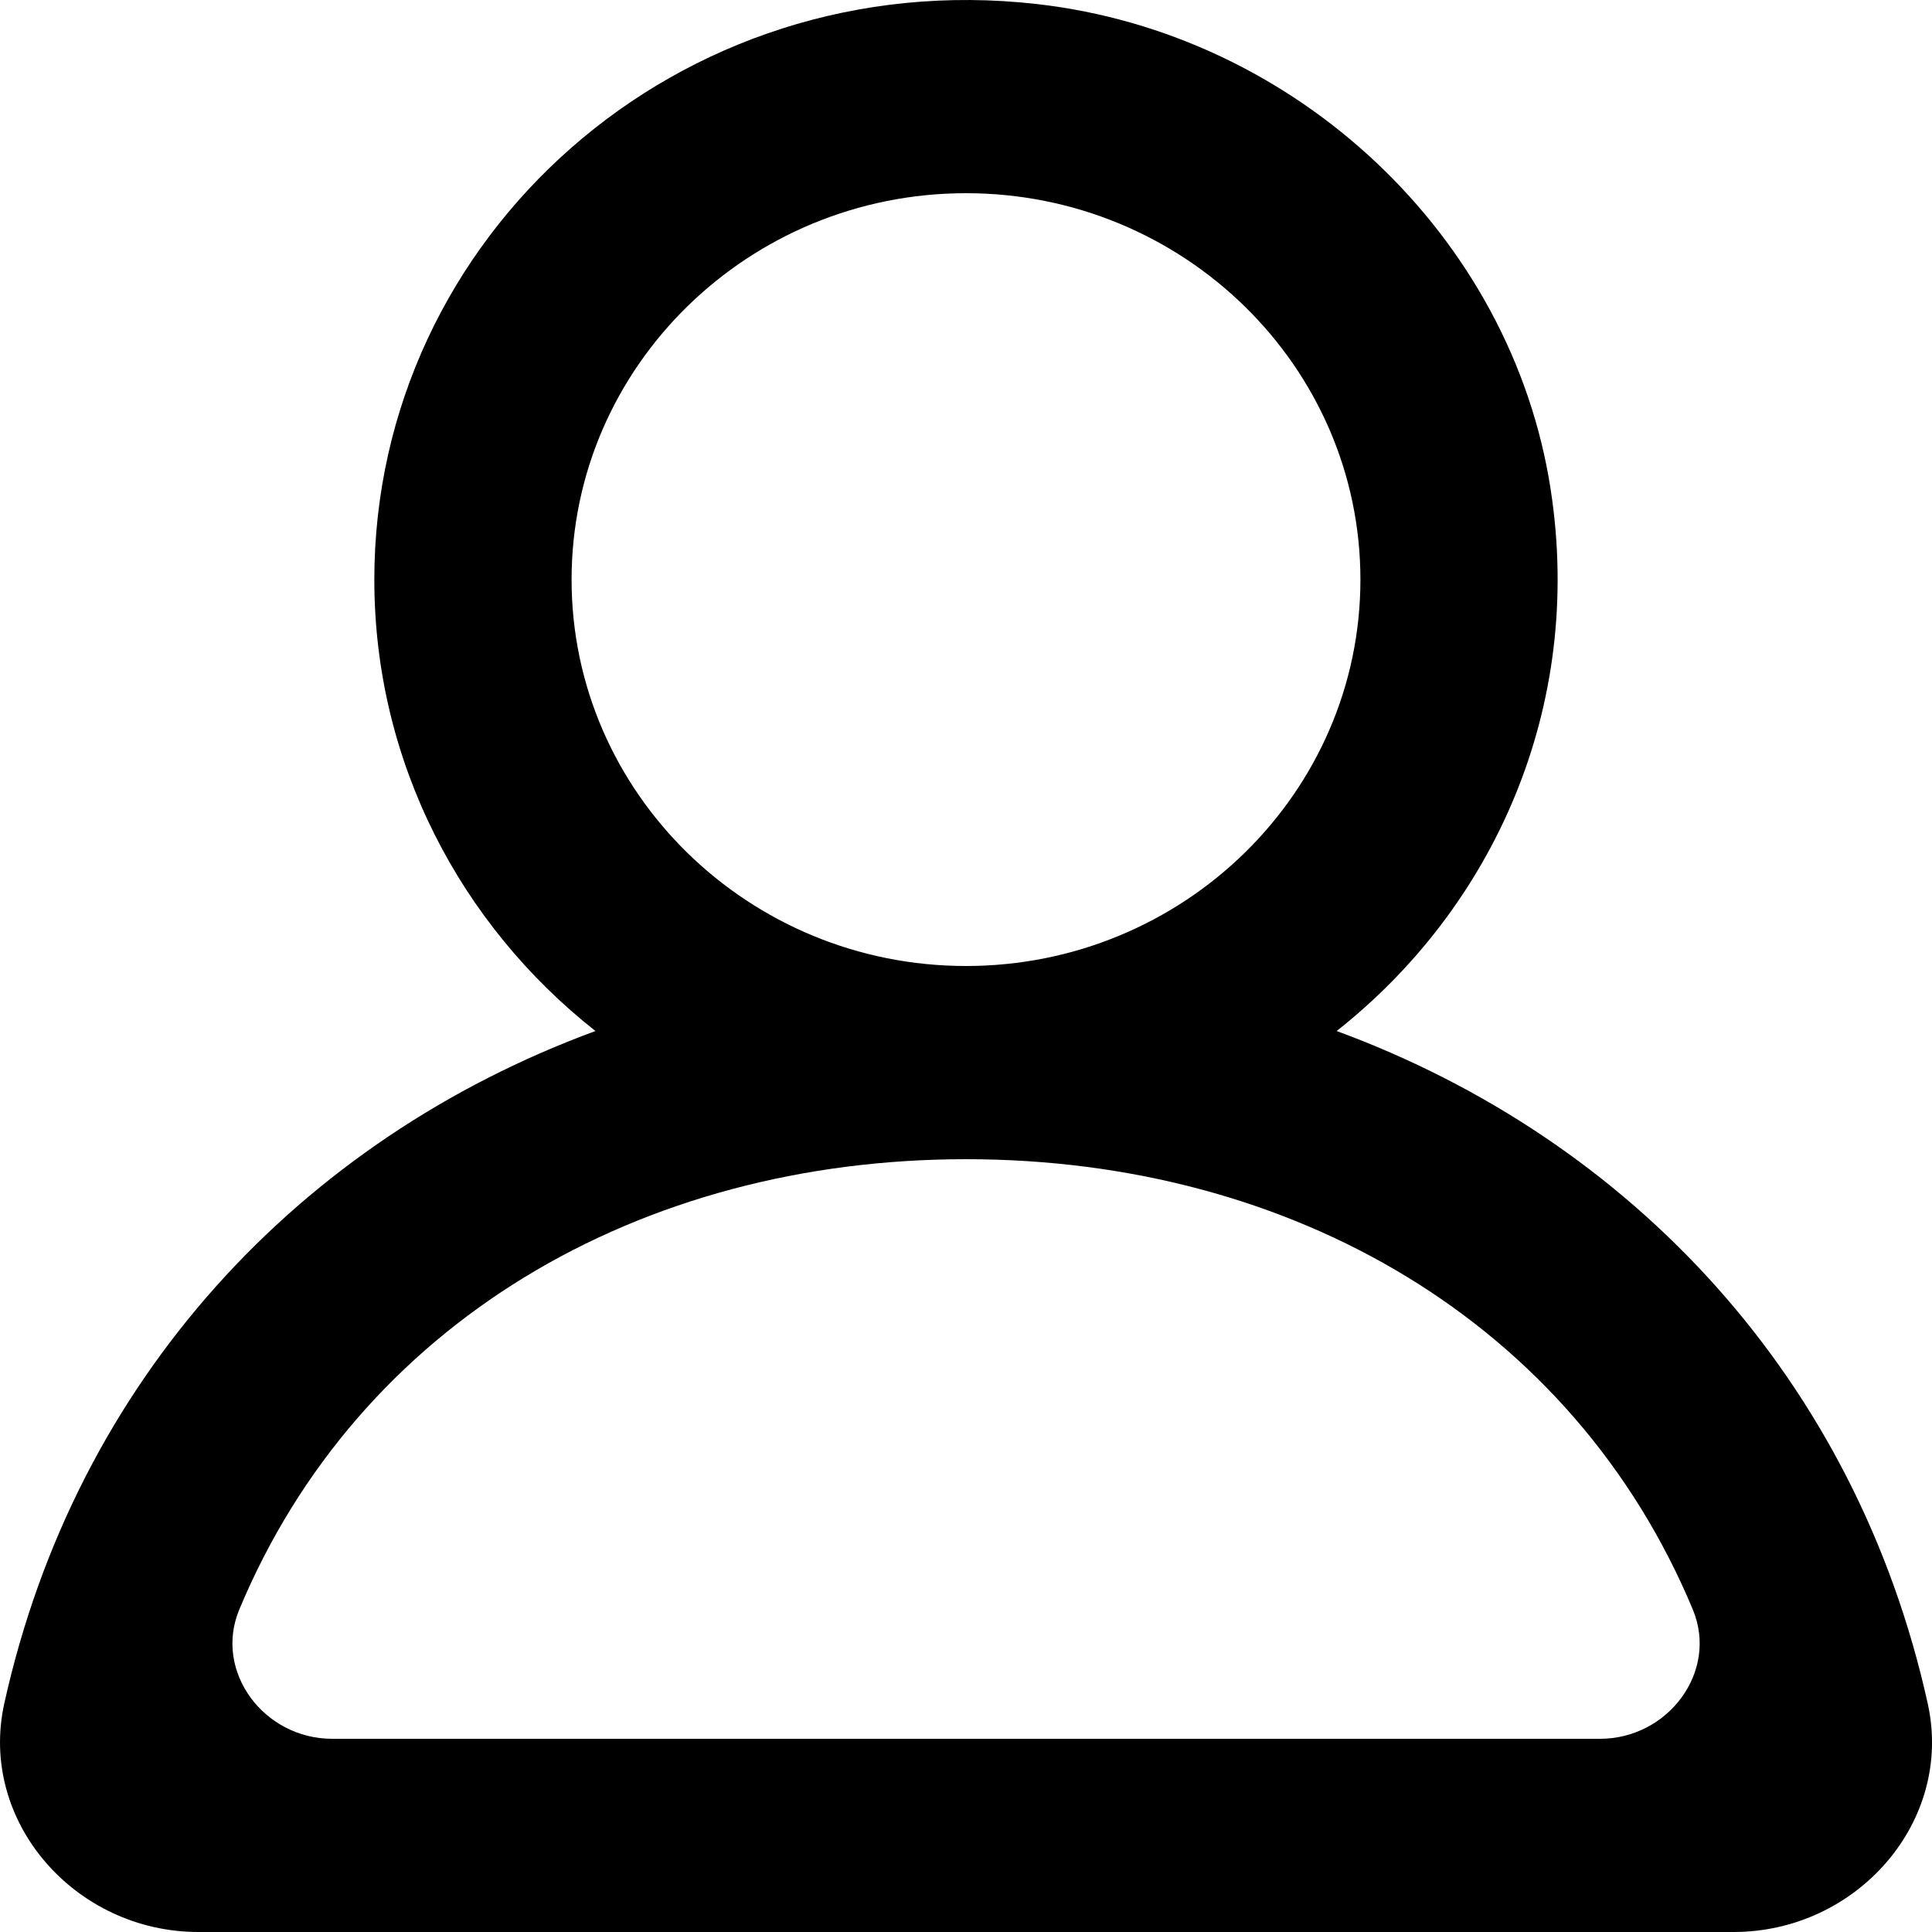
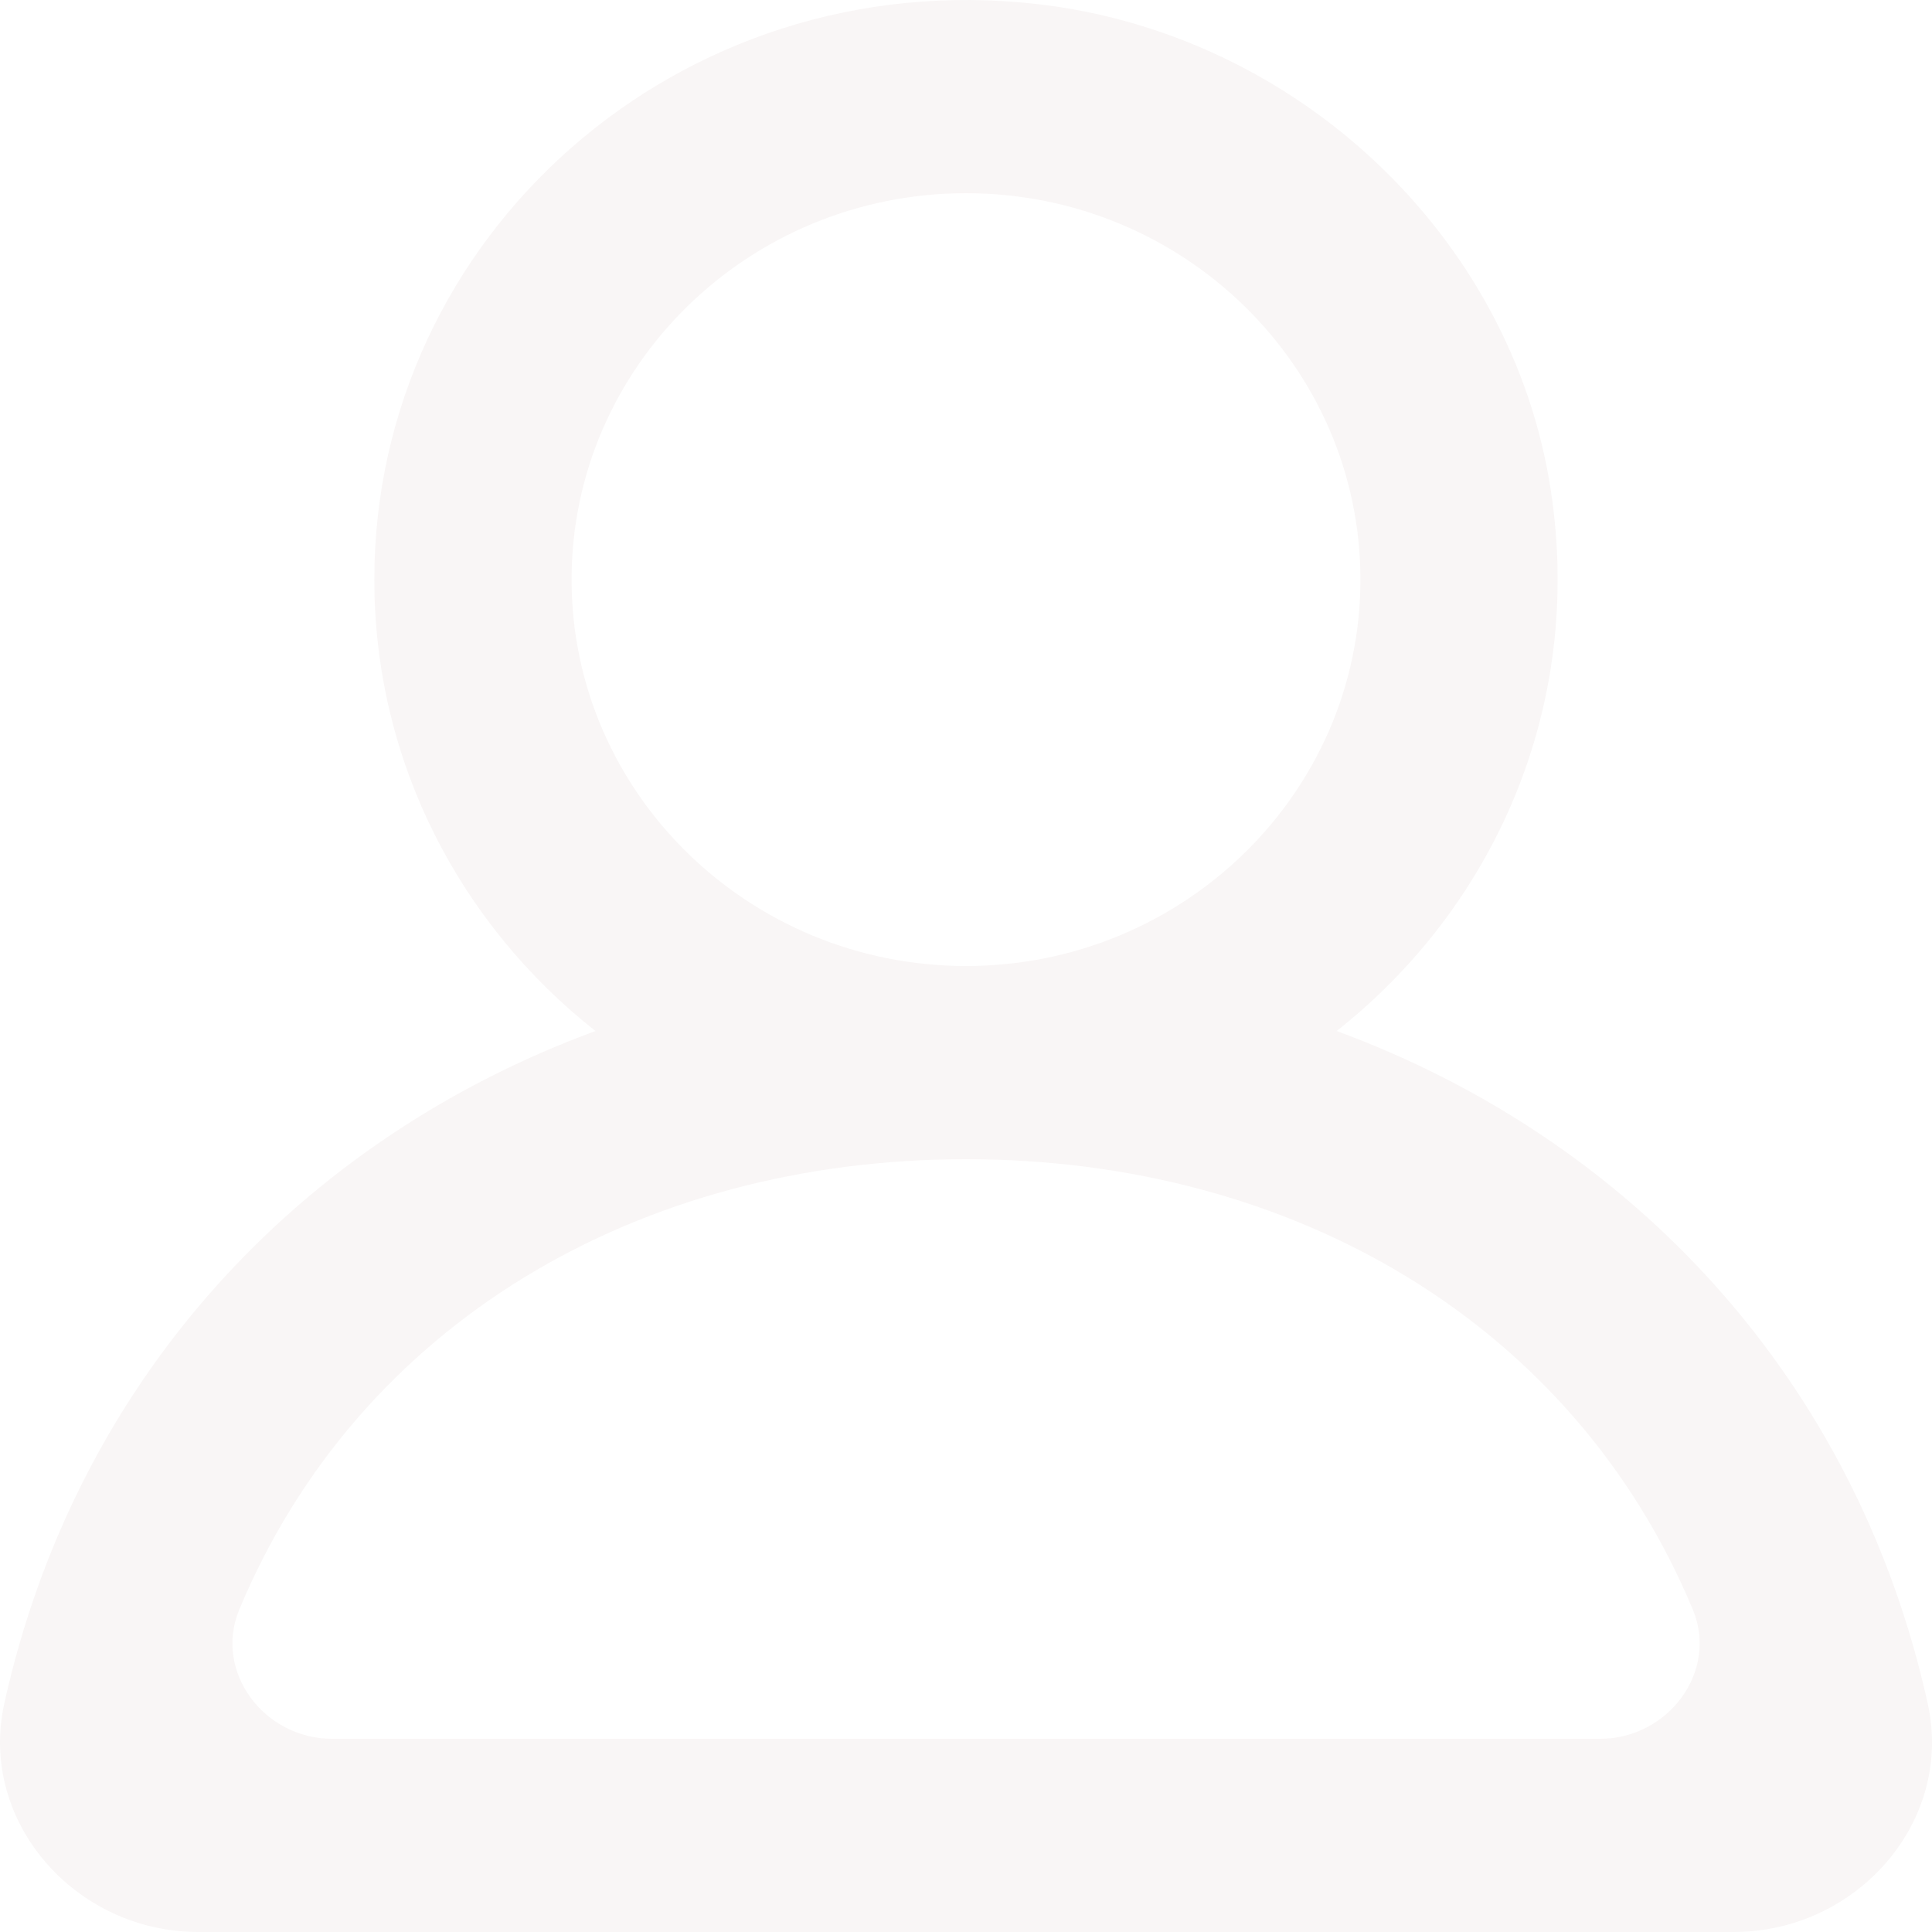
- <svg xmlns="http://www.w3.org/2000/svg" width="800px" height="800px" viewBox="0 0 20 20" version="1.1">
-   <defs>
- 
- </defs>
-   <g id="Page-1" stroke="none" stroke-width="1" fill="none" fill-rule="evenodd">
-     <g id="Dribbble-Light-Preview" transform="translate(-140, -2159)" fill="#000000">
-       <g id="icons" transform="translate(56, 160)">
-         <path d="M100.563,2017 L87.438,2017 C86.732,2017 86.21,2016.303 86.477,2015.662 C87.713,2012.698 90.617,2011 94,2011 C97.384,2011 100.288,2012.698 101.524,2015.662 C101.791,2016.303 101.269,2017 100.563,2017 M89.917,2005 C89.917,2002.794 91.749,2001 94,2001 C96.252,2001 98.083,2002.794 98.083,2005 C98.083,2007.206 96.252,2009 94,2009 C91.749,2009 89.917,2007.206 89.917,2005 M103.956,2016.636 C103.214,2013.277 100.892,2010.798 97.837,2009.673 C99.456,2008.396 100.4,2006.331 100.053,2004.07 C99.651,2001.447 97.424,1999.348 94.735,1999.042 C91.023,1998.619 87.875,2001.449 87.875,2005 C87.875,2006.89 88.769,2008.574 90.164,2009.673 C87.107,2010.798 84.787,2013.277 84.044,2016.636 C83.775,2017.857 84.779,2019 86.054,2019 L101.946,2019 C103.222,2019 104.226,2017.857 103.956,2016.636" id="profile_round-[#1342]">
- 
- </path>
+ <svg xmlns="http://www.w3.org/2000/svg" width="800px" height="800px" viewBox="0 0 20 20" version="1.1" fill="#000000">
+   <g id="SVGRepo_bgCarrier" stroke-width="0" />
+   <g id="SVGRepo_tracerCarrier" stroke-linecap="round" stroke-linejoin="round" />
+   <g id="SVGRepo_iconCarrier">
+     <defs> </defs>
+     <g id="Page-1" stroke="none" stroke-width="1" fill="none" fill-rule="evenodd">
+       <g id="Dribbble-Light-Preview" transform="translate(-140, -2159)" fill="#f9f6f6">
+         <g id="icons" transform="translate(56, 160)">
+           <path d="M100.563,2017 L87.438,2017 C86.732,2017 86.21,2016.303 86.477,2015.662 C87.713,2012.698 90.617,2011 94,2011 C97.384,2011 100.288,2012.698 101.524,2015.662 C101.791,2016.303 101.269,2017 100.563,2017 M89.917,2005 C89.917,2002.794 91.749,2001 94,2001 C96.252,2001 98.083,2002.794 98.083,2005 C98.083,2007.206 96.252,2009 94,2009 C91.749,2009 89.917,2007.206 89.917,2005 M103.956,2016.636 C103.214,2013.277 100.892,2010.798 97.837,2009.673 C99.456,2008.396 100.4,2006.331 100.053,2004.07 C99.651,2001.447 97.424,1999.348 94.735,1999.042 C91.023,1998.619 87.875,2001.449 87.875,2005 C87.875,2006.89 88.769,2008.574 90.164,2009.673 C87.107,2010.798 84.787,2013.277 84.044,2016.636 C83.775,2017.857 84.779,2019 86.054,2019 L101.946,2019 C103.222,2019 104.226,2017.857 103.956,2016.636" id="profile_round-[#f8f2f2]"> </path>
+         </g>
      </g>
    </g>
  </g>
</svg>
